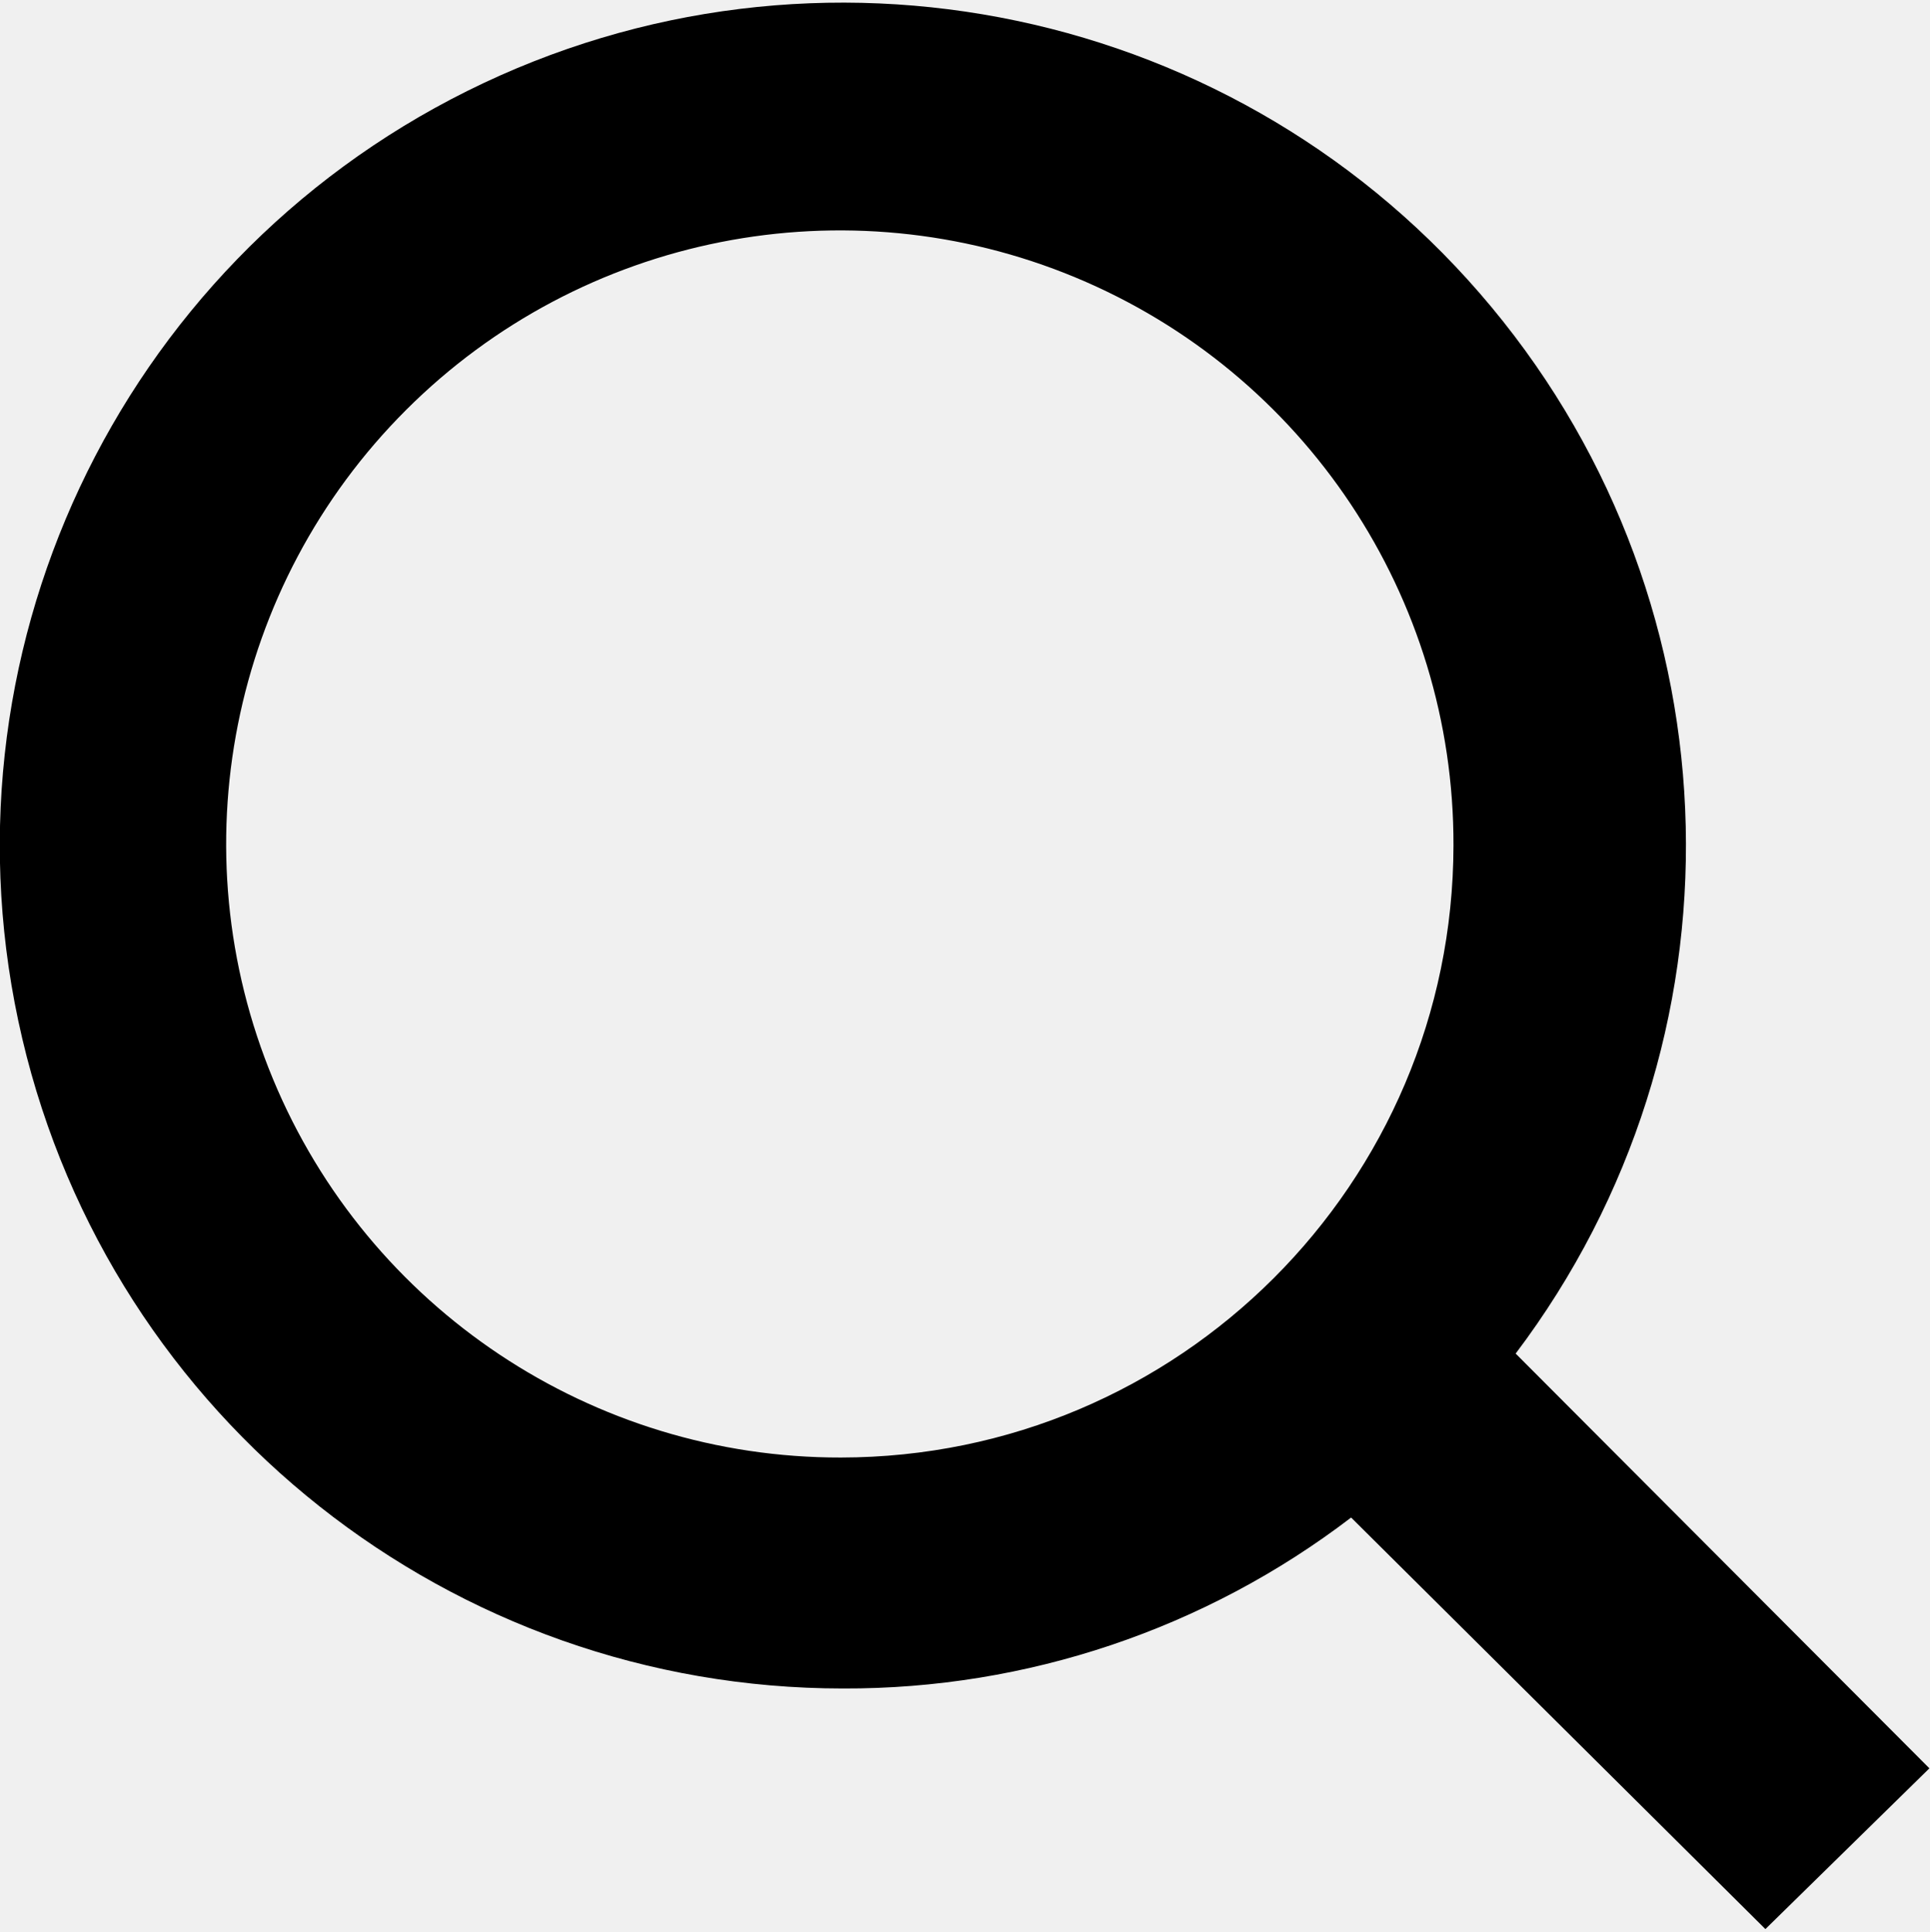
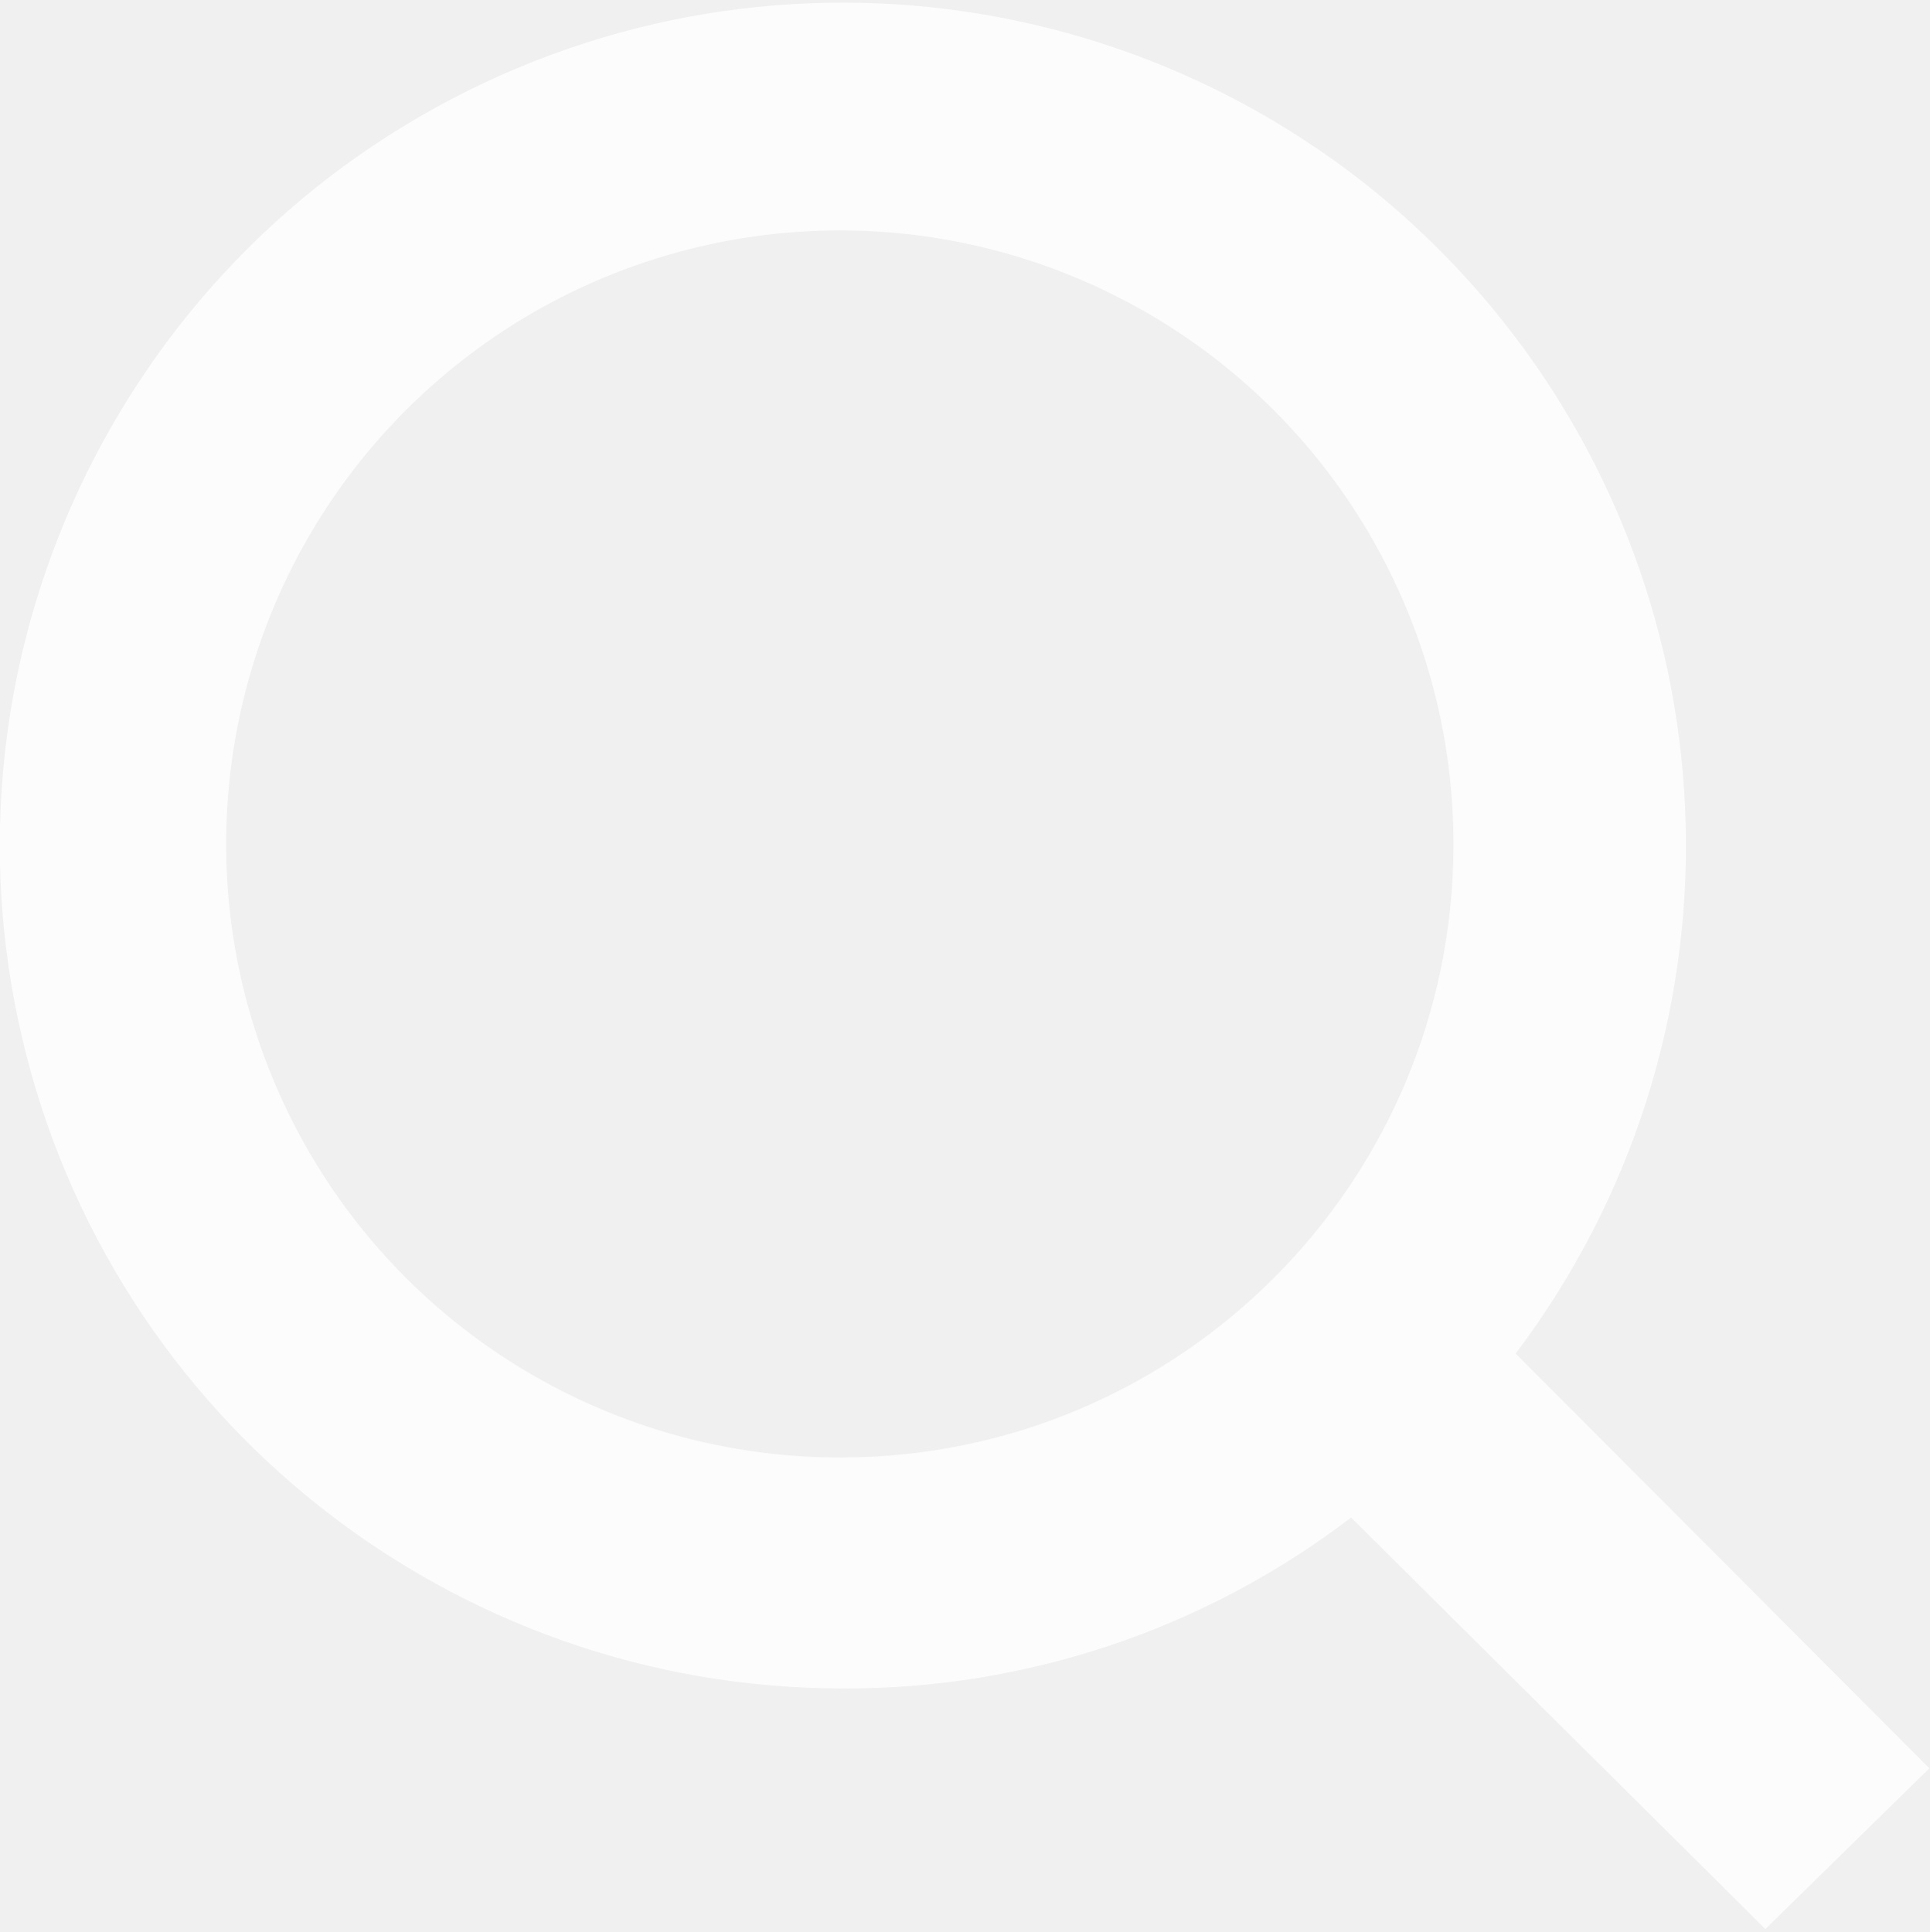
- <svg xmlns="http://www.w3.org/2000/svg" viewBox="0 0 36 36.04">
+ <svg xmlns="http://www.w3.org/2000/svg" viewBox="0 0 36 36.04" style="fill:#ffffff; fill-opacity:0.8">
  <g id="Layer_2" data-name="Layer 2">
    <g id="Icons_-_SVG" data-name="Icons - SVG">
      <path d="M28.28,25.26a15.73,15.73,0,1,0-12.55,6.25,15.52,15.52,0,0,0,9.48-3.19L32.94,36,36,33ZM15.69,27.2A11.45,11.45,0,1,1,27.12,15.78,11.44,11.44,0,0,1,15.69,27.2Z" />
    </g>
  </g>
</svg>
